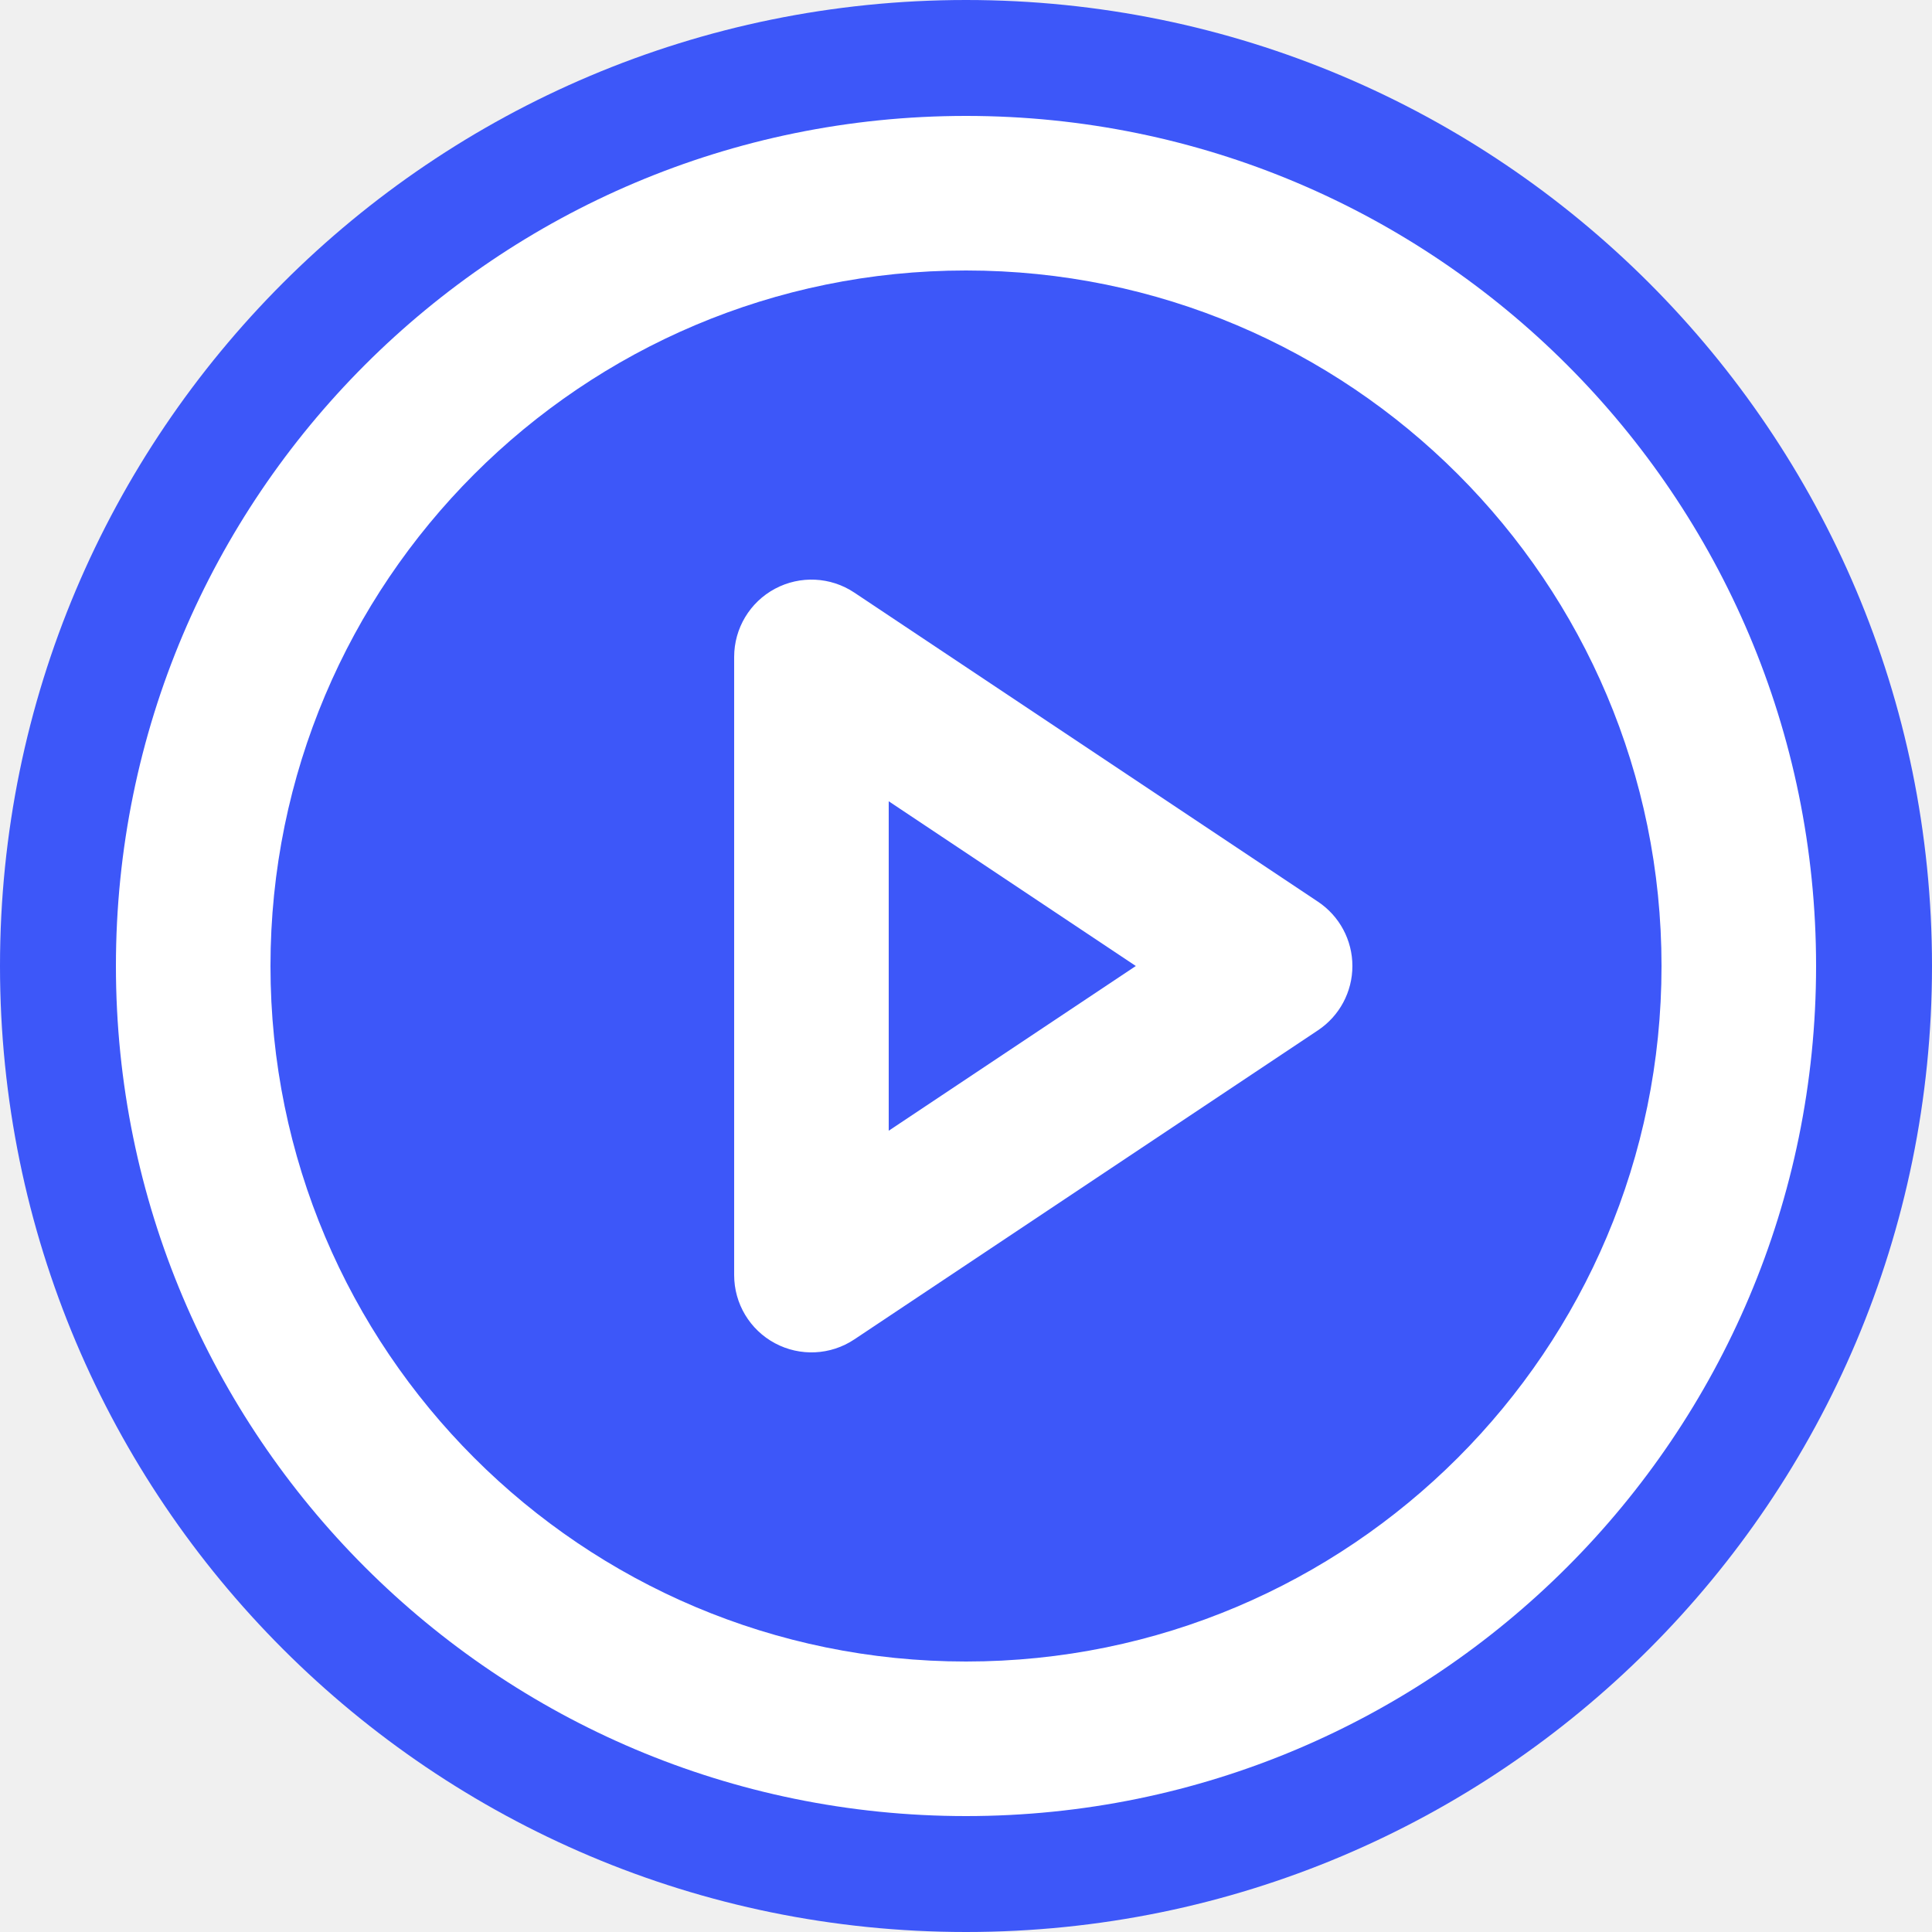
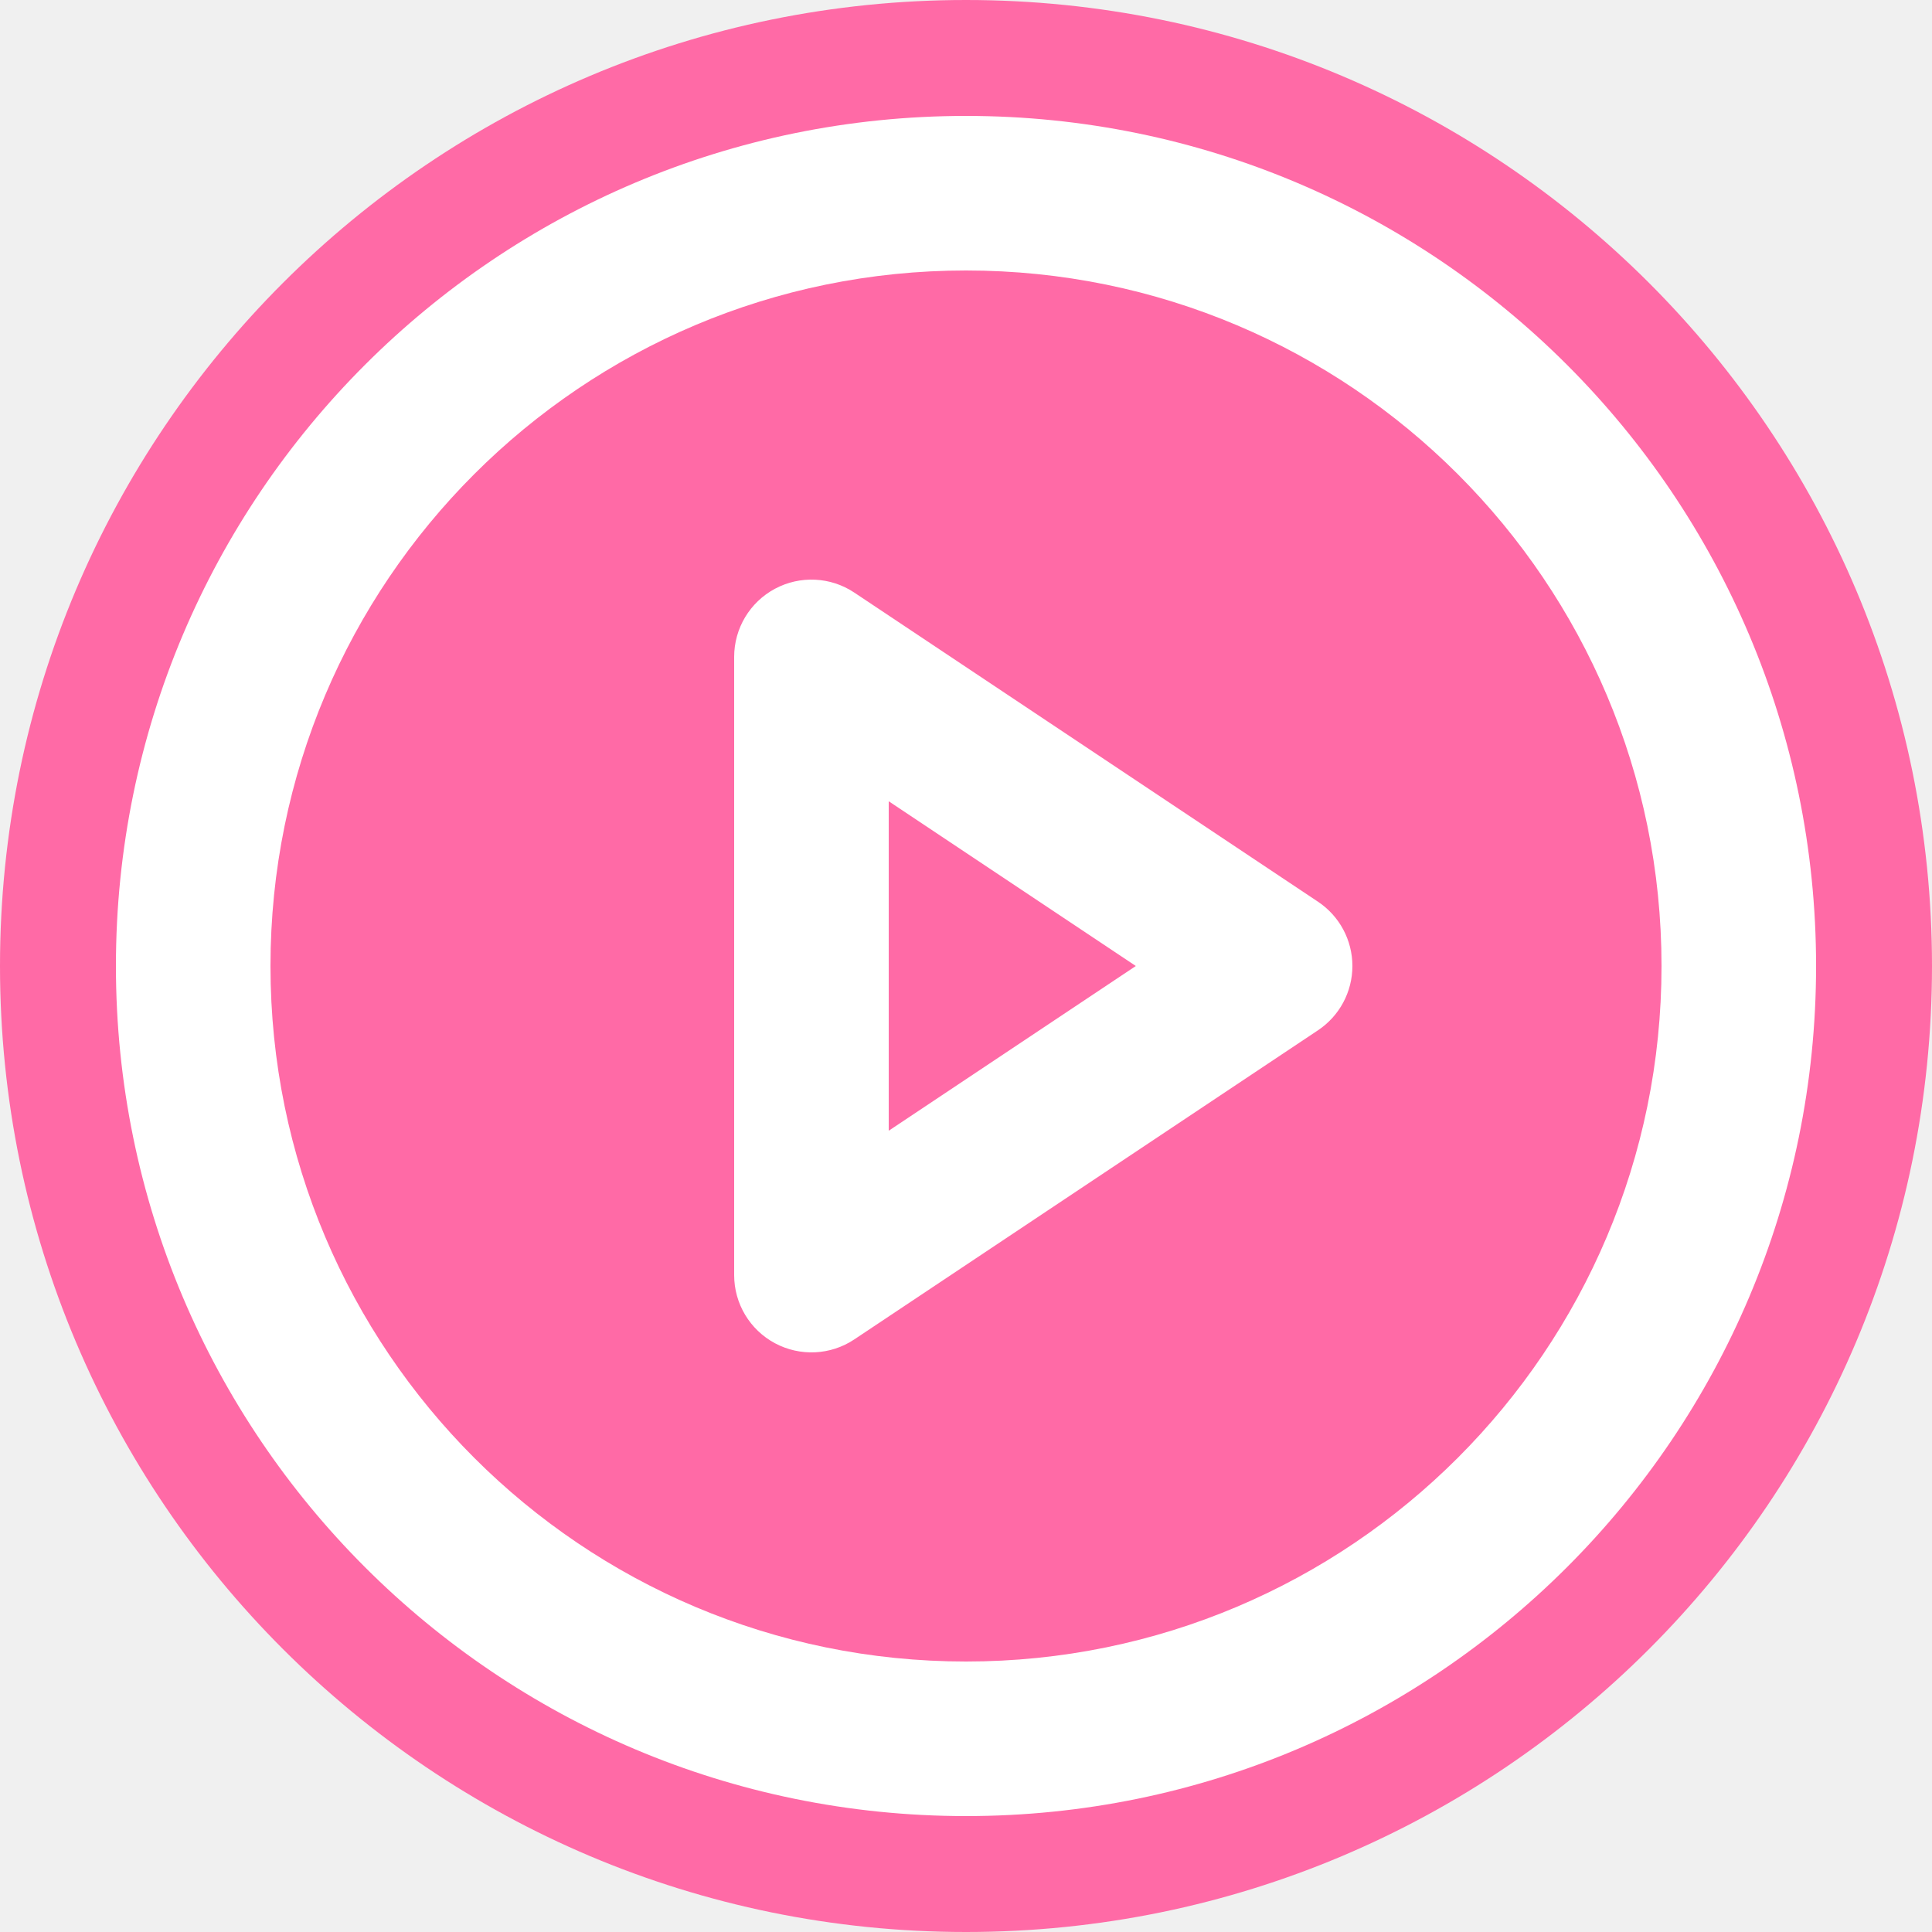
<svg xmlns="http://www.w3.org/2000/svg" width="50" height="50" viewBox="0 0 50 50" fill="none">
-   <circle cx="25" cy="25" r="25" fill="#3D57F9" />
+   <circle cx="25" cy="25" r="25" fill="#FF6AA6" />
  <path d="M21 17L22.109 15.336C21.496 14.927 20.707 14.889 20.056 15.237C19.406 15.585 19 16.262 19 17H21ZM21 33H19C19 33.738 19.406 34.415 20.056 34.763C20.707 35.111 21.496 35.073 22.109 34.664L21 33ZM33 25L34.109 26.664C34.666 26.293 35 25.669 35 25C35 24.331 34.666 23.707 34.109 23.336L33 25ZM21 17H19V33H21H23V17H21ZM21 33L22.109 34.664L34.109 26.664L33 25L31.891 23.336L19.891 31.336L21 33ZM33 25L34.109 23.336L22.109 15.336L21 17L19.891 18.664L31.891 26.664L33 25ZM45 25H43C43 34.941 34.941 43 25 43V45V47C37.15 47 47 37.15 47 25H45ZM25 45V43C15.059 43 7 34.941 7 25H5H3C3 37.15 12.85 47 25 47V45ZM5 25H7C7 15.059 15.059 7 25 7V5V3C12.85 3 3 12.85 3 25H5ZM25 5V7C34.941 7 43 15.059 43 25H45H47C47 12.85 37.15 3 25 3V5Z" fill="white" />
</svg>
